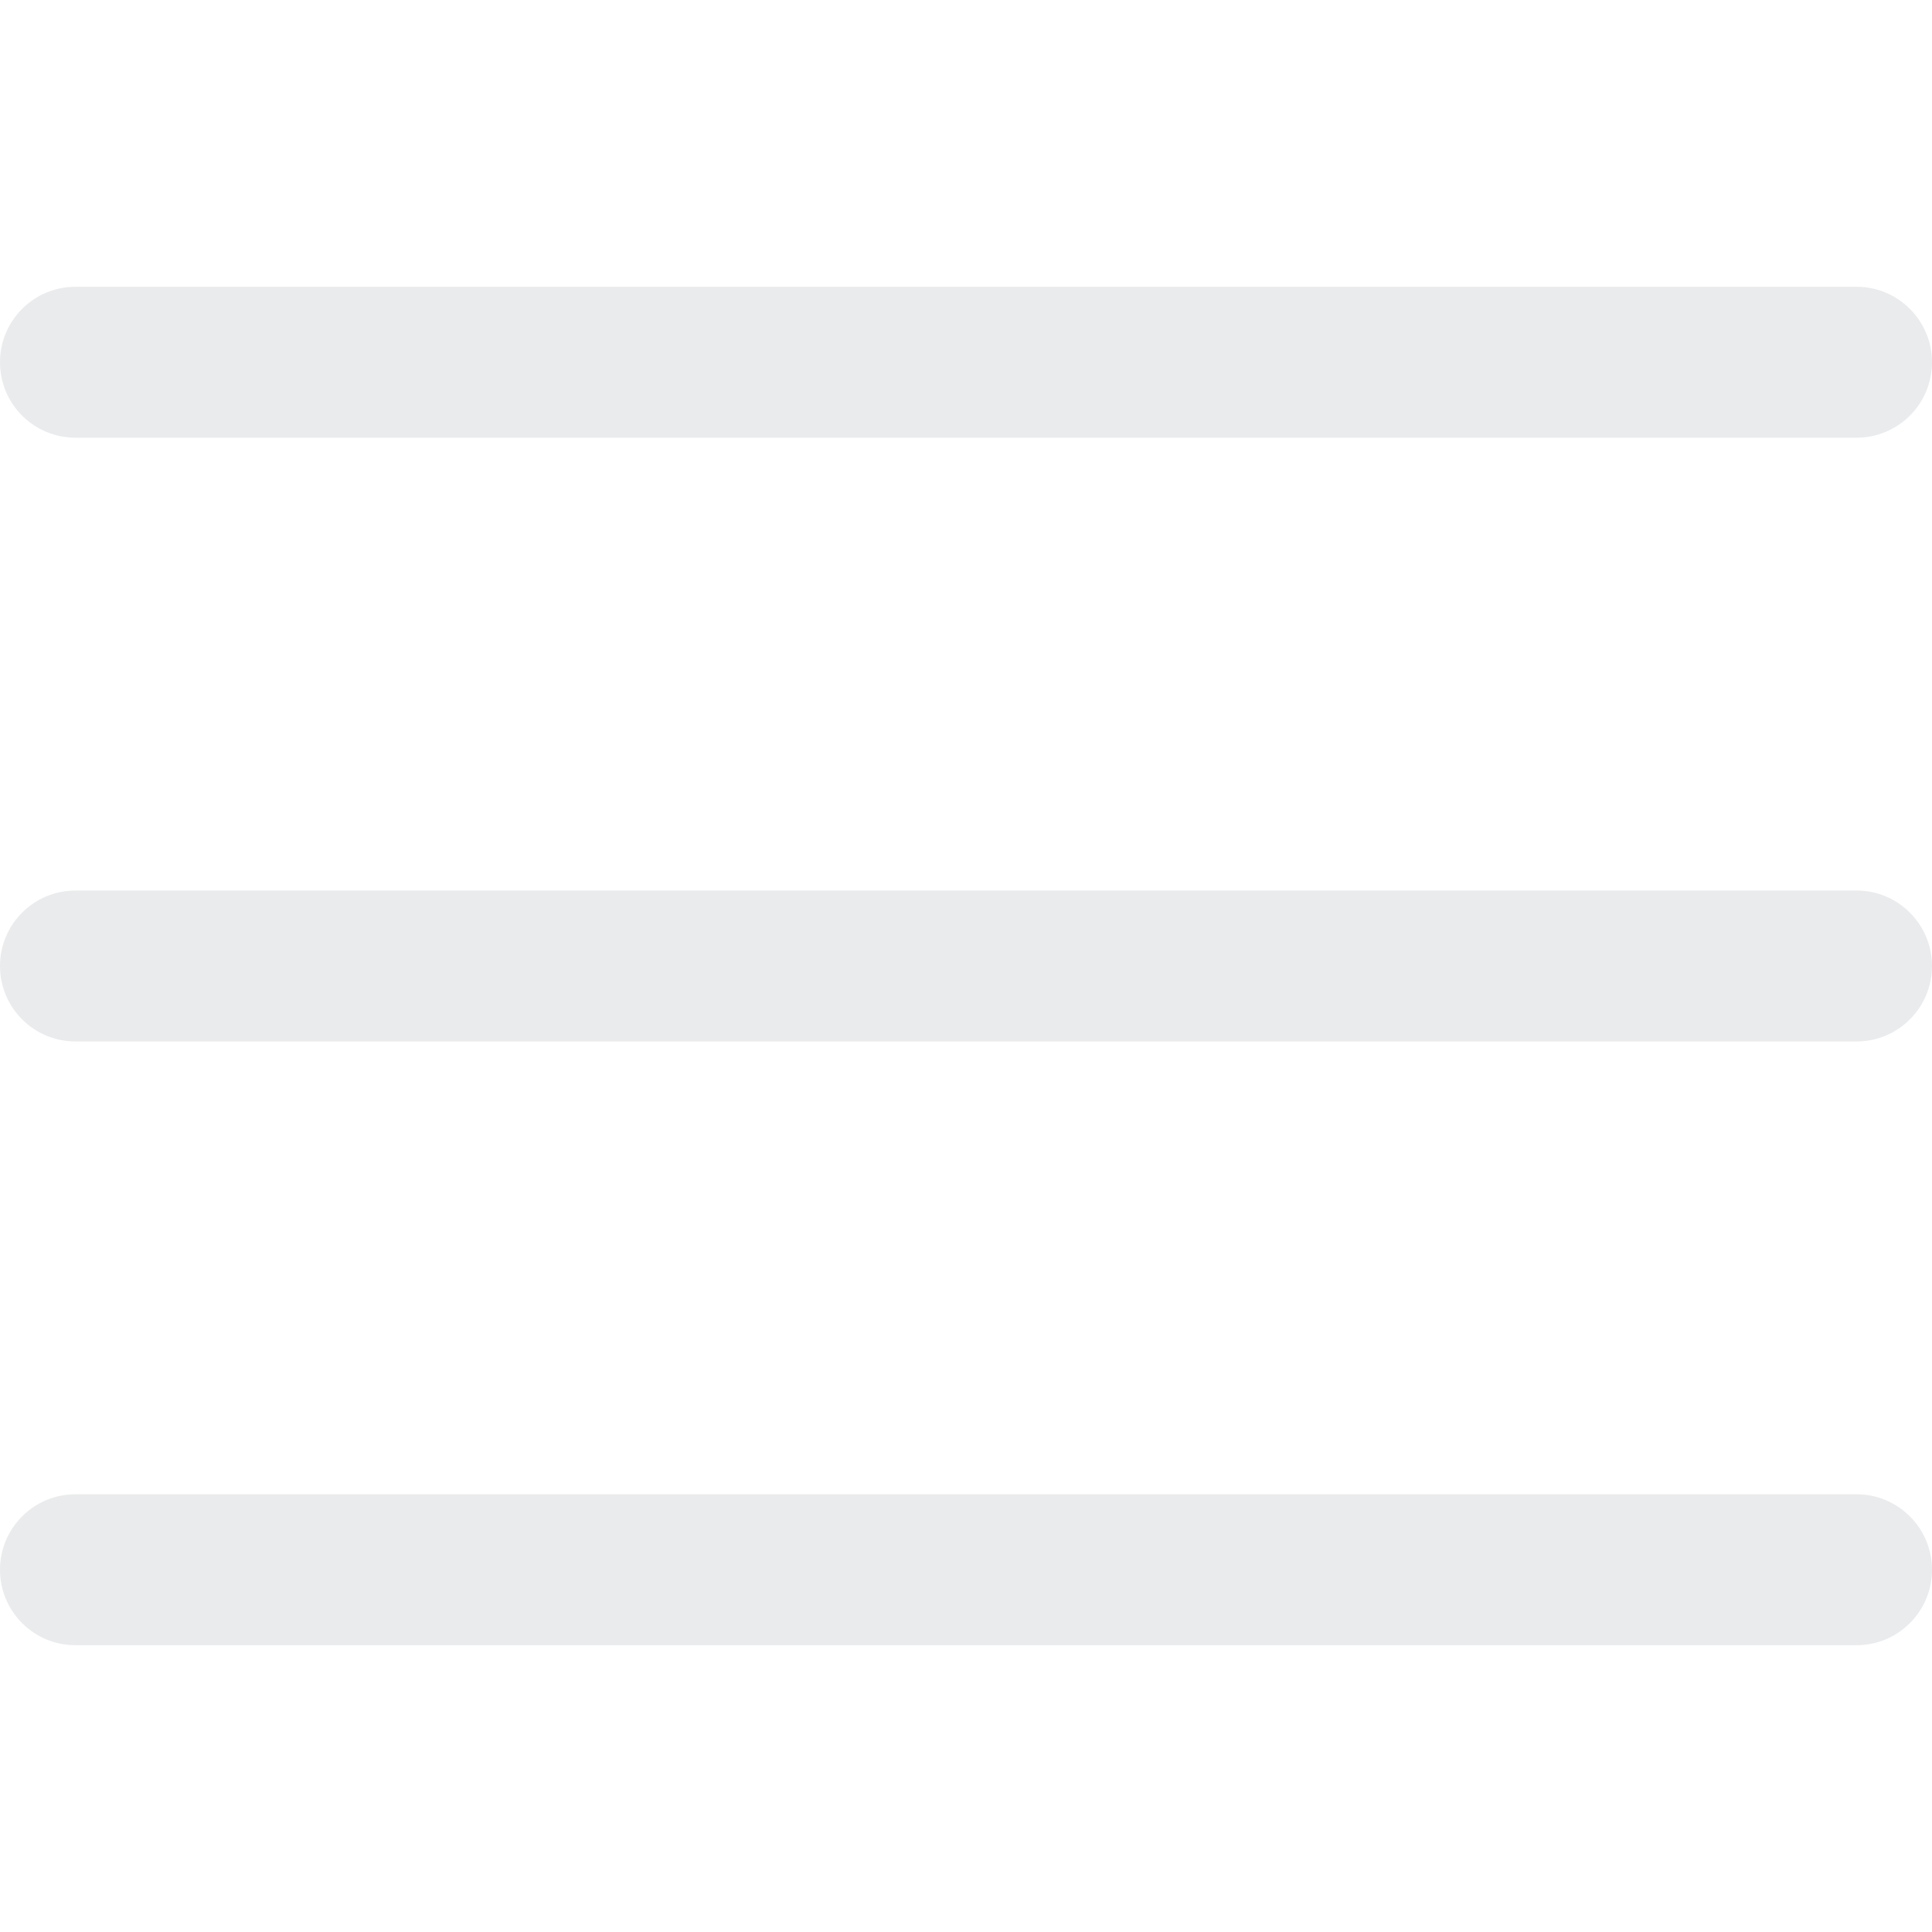
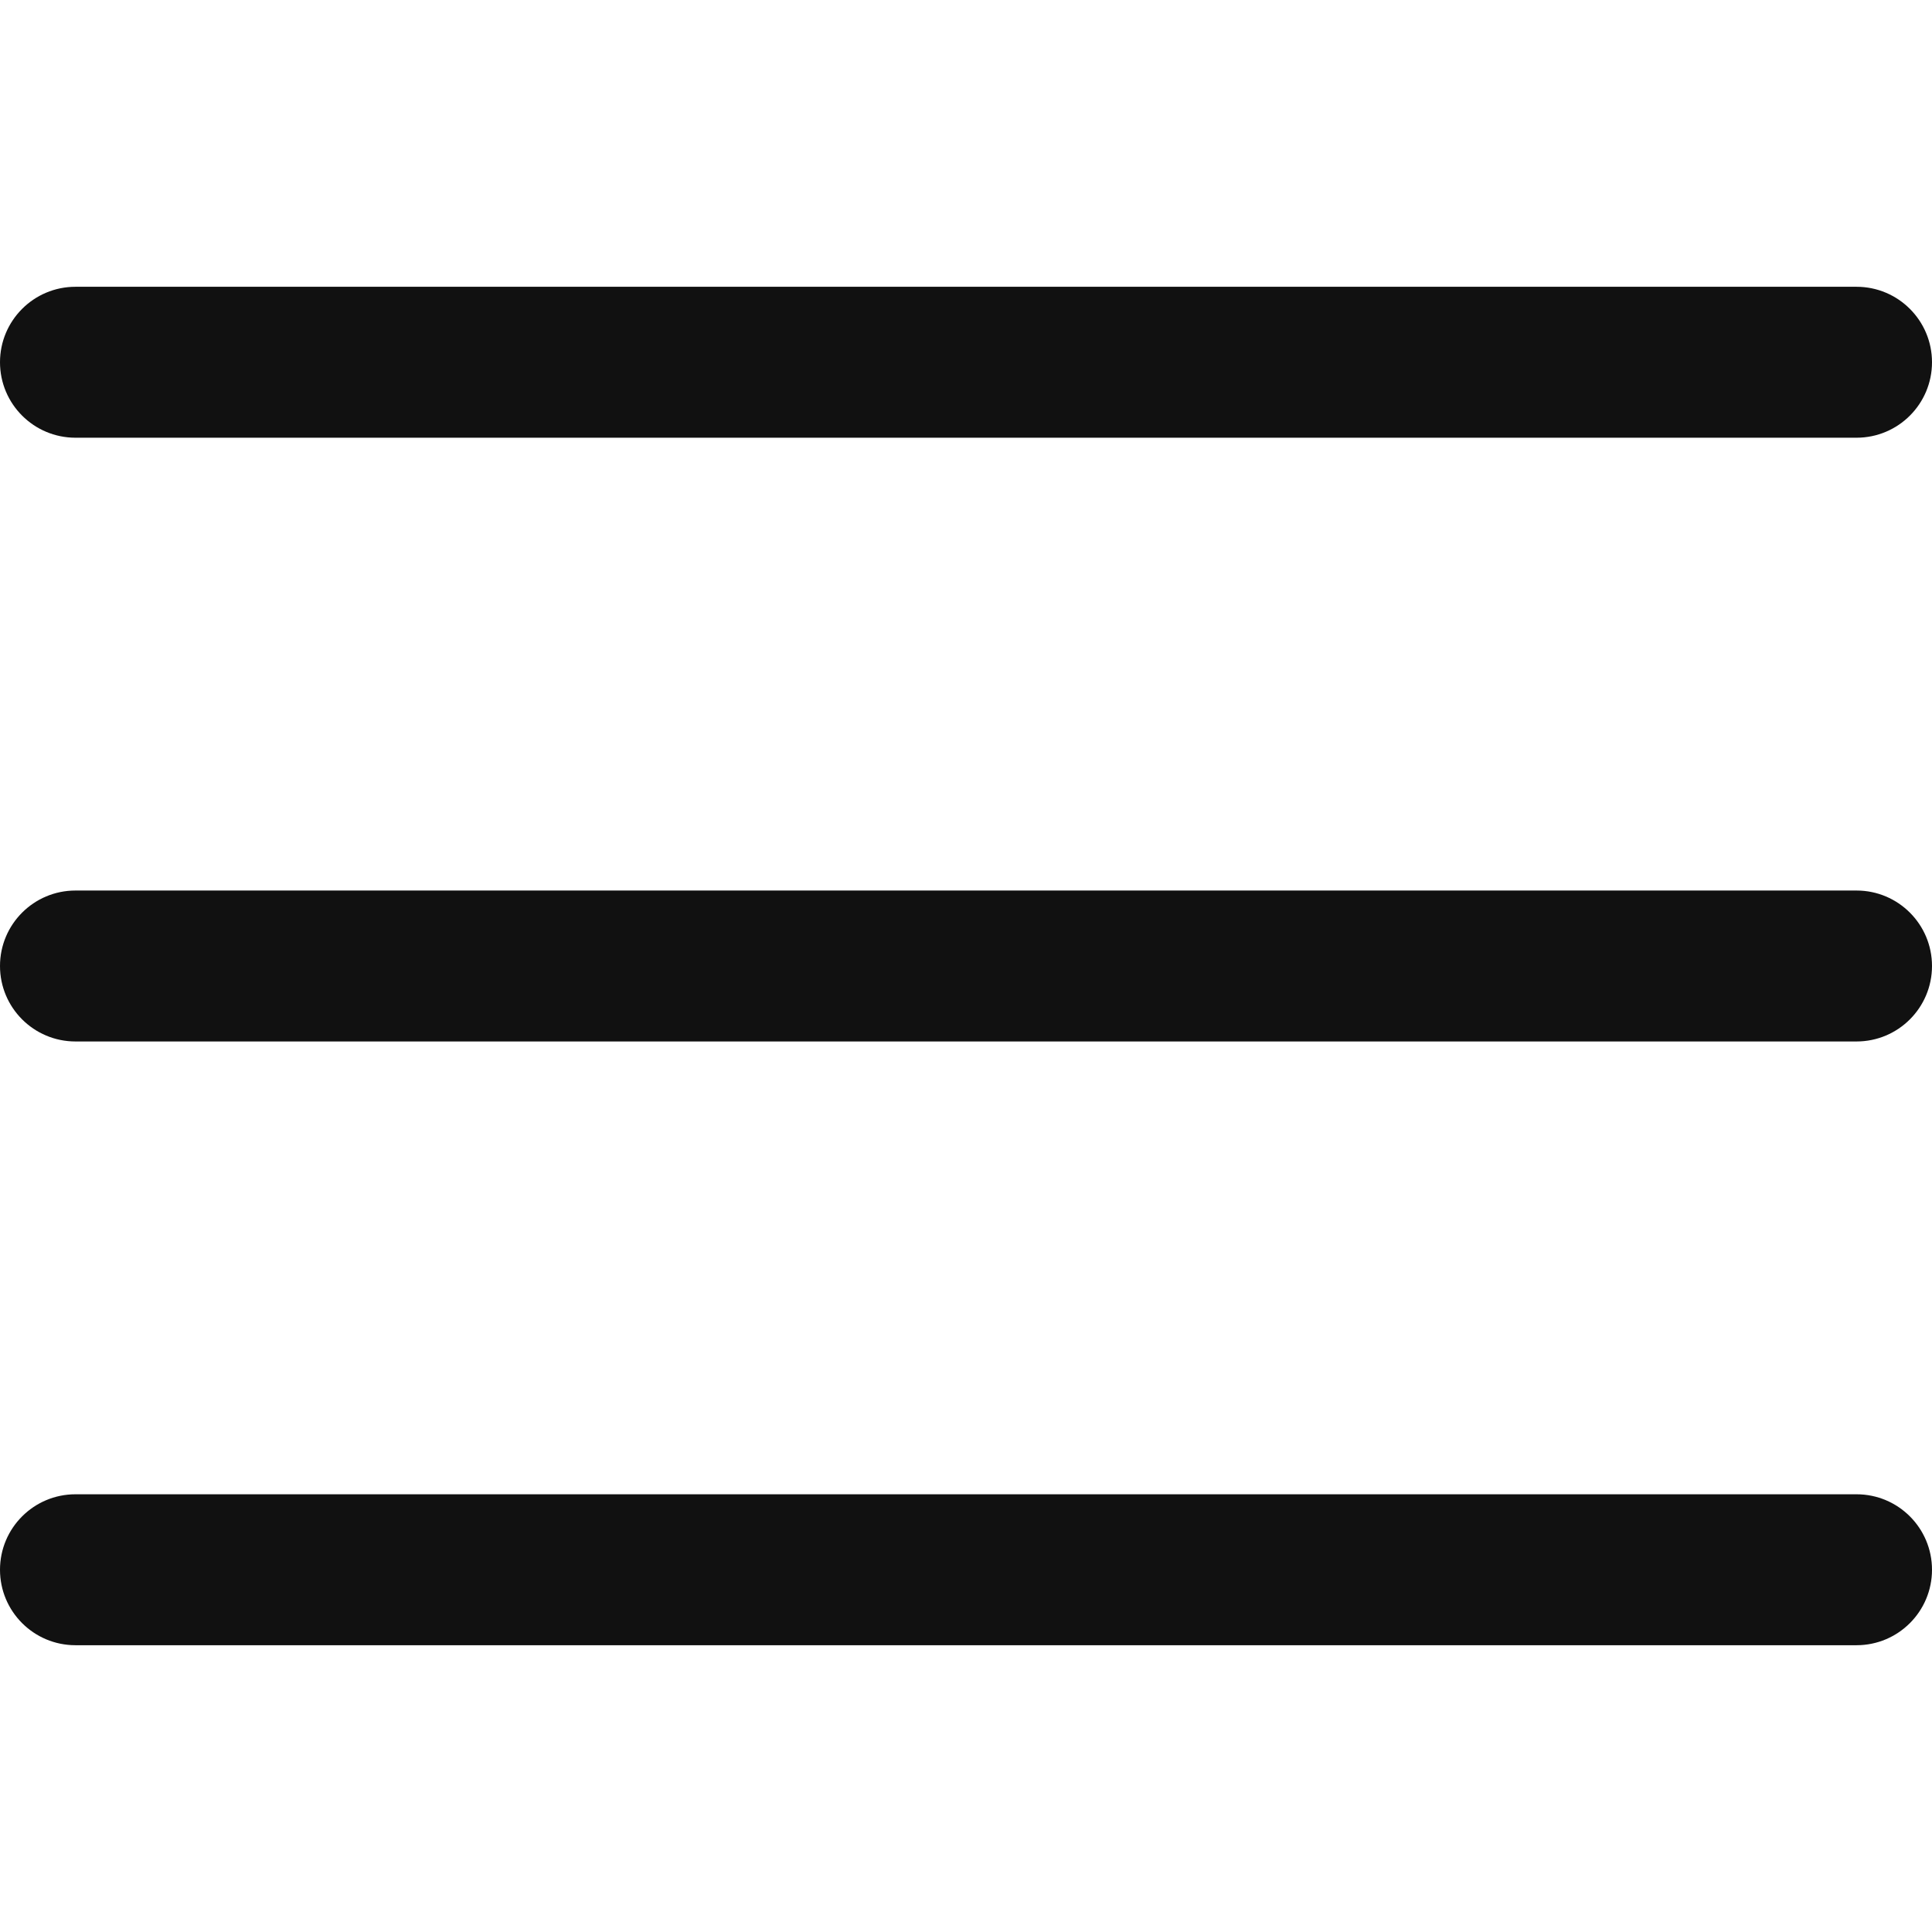
<svg xmlns="http://www.w3.org/2000/svg" width="35" height="35" viewBox="0 0 512 360" fill="none">
-   <path d="M492 160H20C8.954 160 0 168.954 0 180C0 191.046 8.954 200 20 200H492C503.046 200 512 191.046 512 180C512 168.954 503.046 160 492 160Z" fill="#eaebed" />
-   <path d="M492 0H20C8.954 0 0 8.954 0 20C0 31.046 8.954 40 20 40H492C503.046 40 512 31.046 512 20C512 8.954 503.046 0 492 0Z" fill="#eaebed" />
-   <path d="M492 320H20C8.954 320 0 328.954 0 340C0 351.046 8.954 360 20 360H492C503.046 360 512 351.046 512 340C512 328.954 503.046 320 492 320Z" fill="#eaebed" />
+   <path d="M492 160H20C8.954 160 0 168.954 0 180C0 191.046 8.954 200 20 200H492C503.046 200 512 191.046 512 180C512 168.954 503.046 160 492 160Z" fill="#111" />
+   <path d="M492 0H20C8.954 0 0 8.954 0 20C0 31.046 8.954 40 20 40H492C503.046 40 512 31.046 512 20C512 8.954 503.046 0 492 0Z" fill="#111" />
+   <path d="M492 320H20C8.954 320 0 328.954 0 340C0 351.046 8.954 360 20 360H492C503.046 360 512 351.046 512 340C512 328.954 503.046 320 492 320Z" fill="#111" />
</svg>
